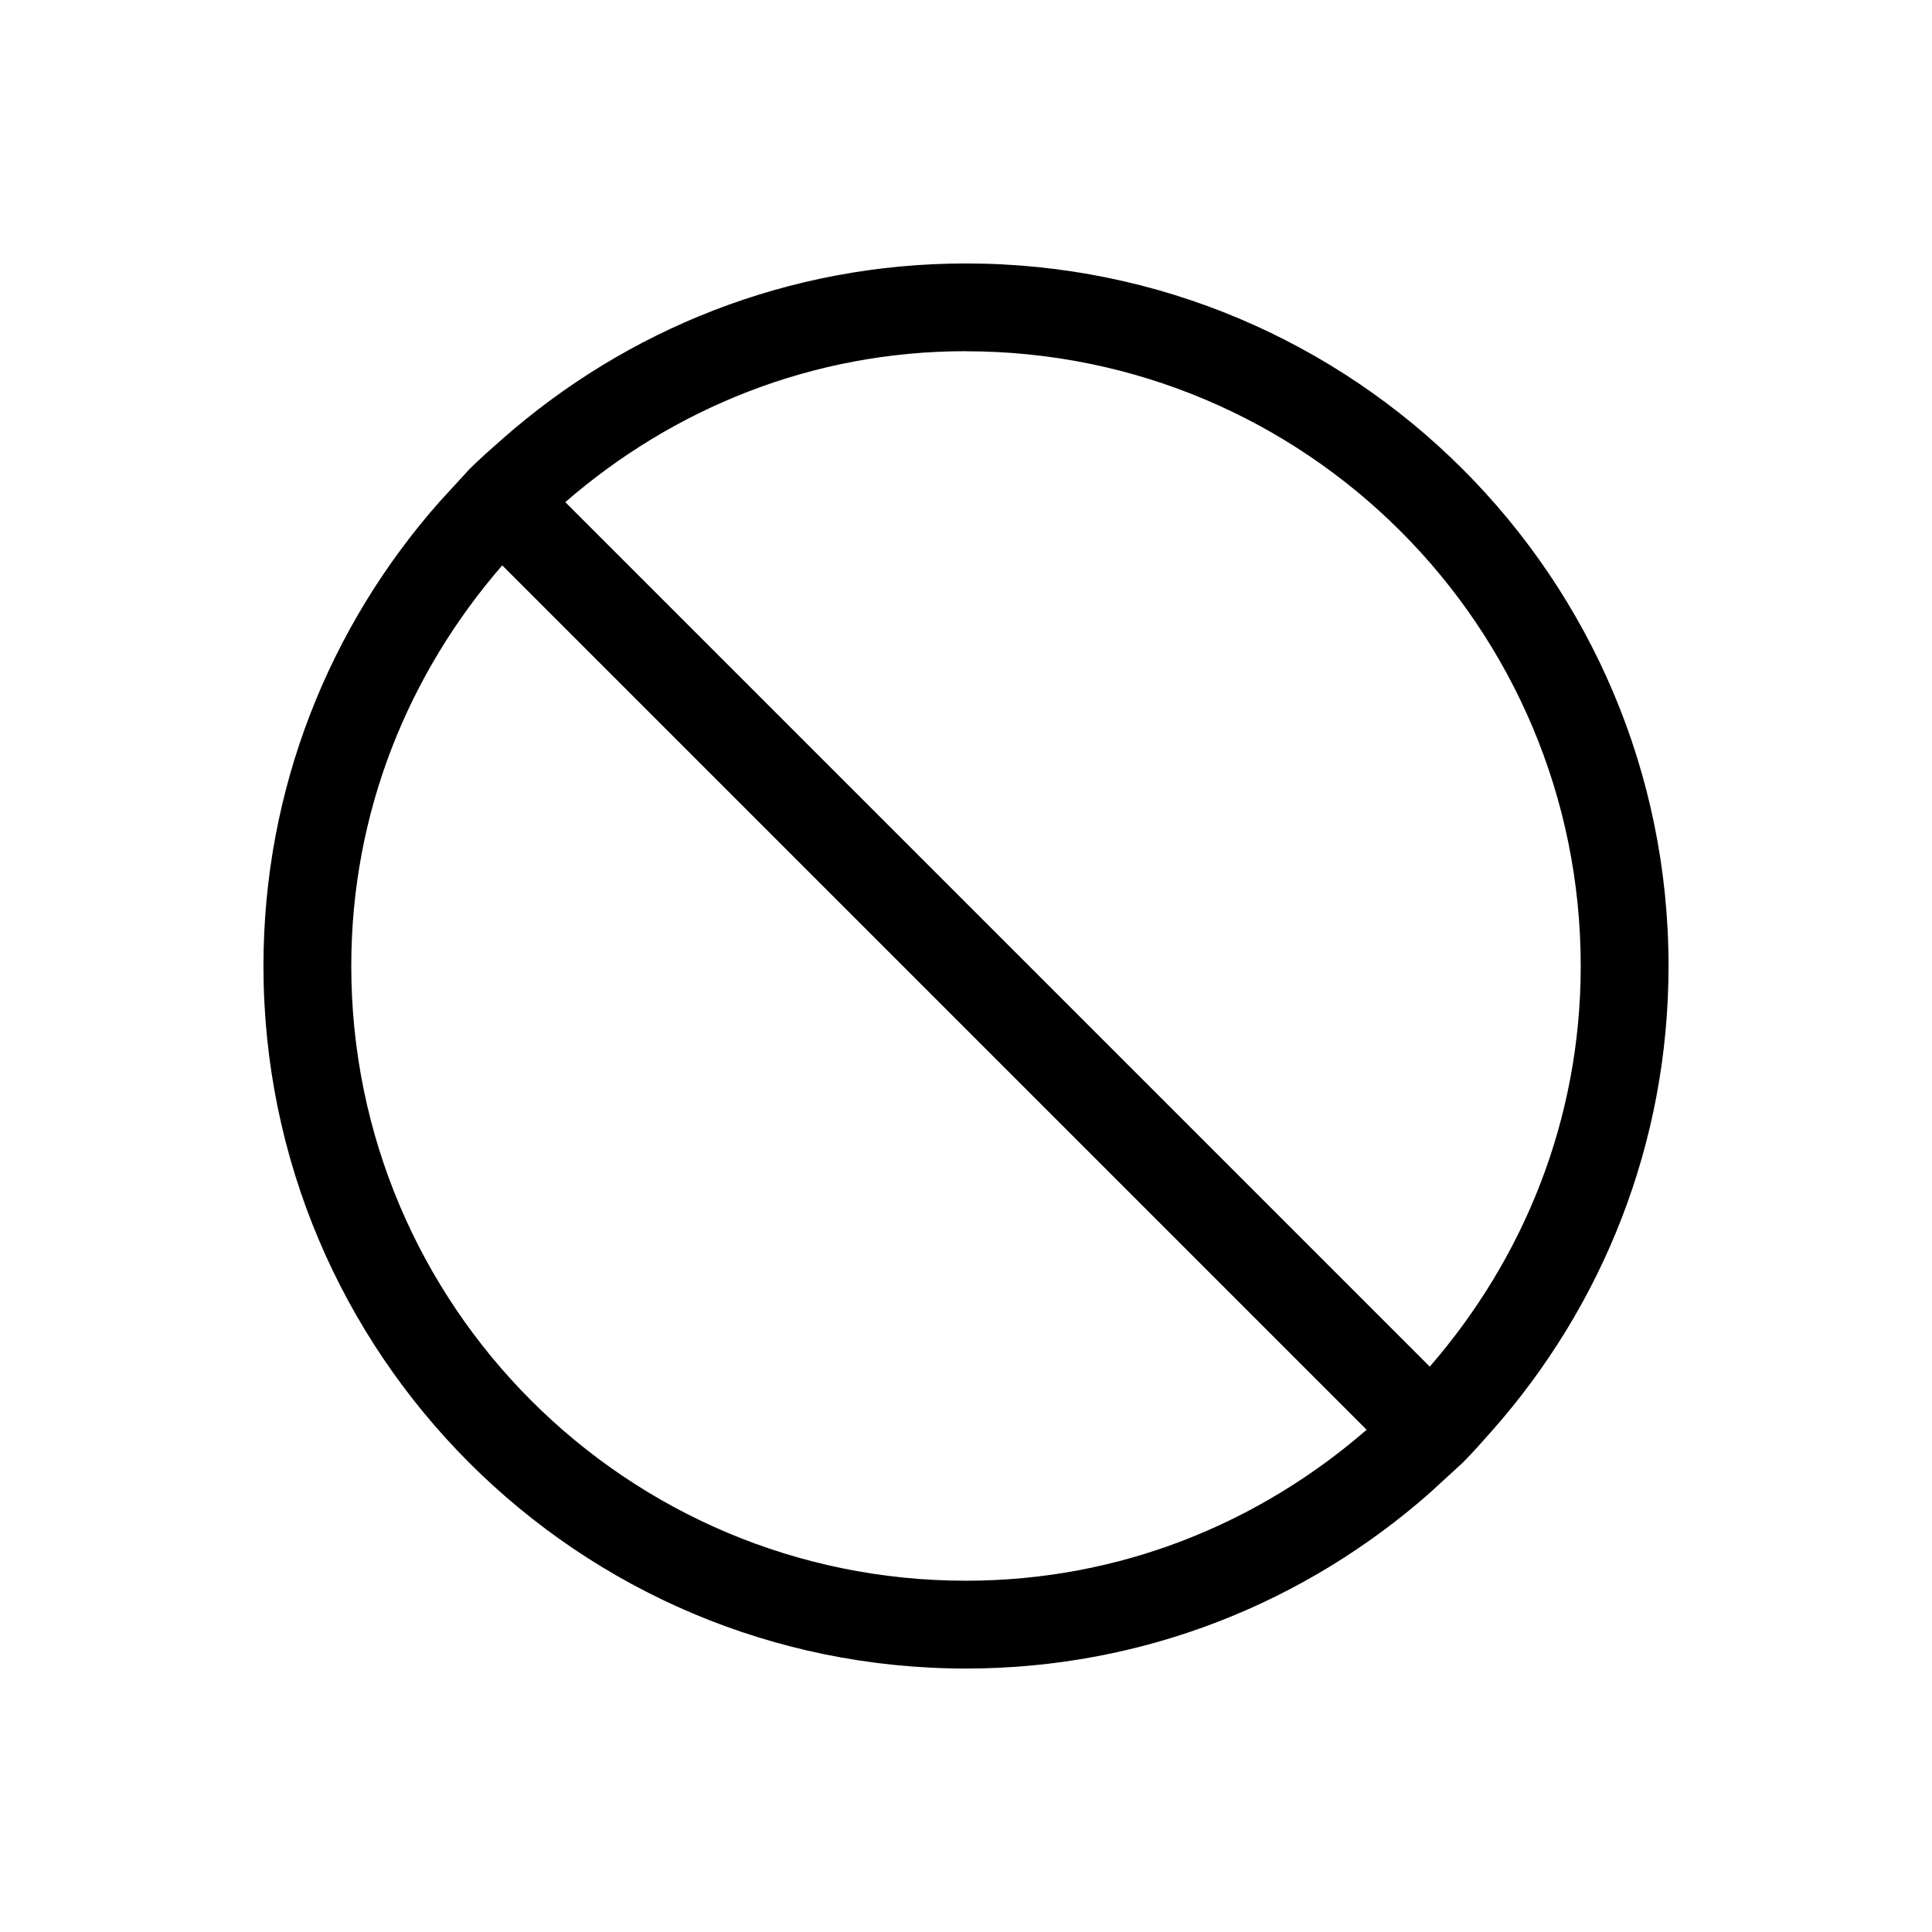
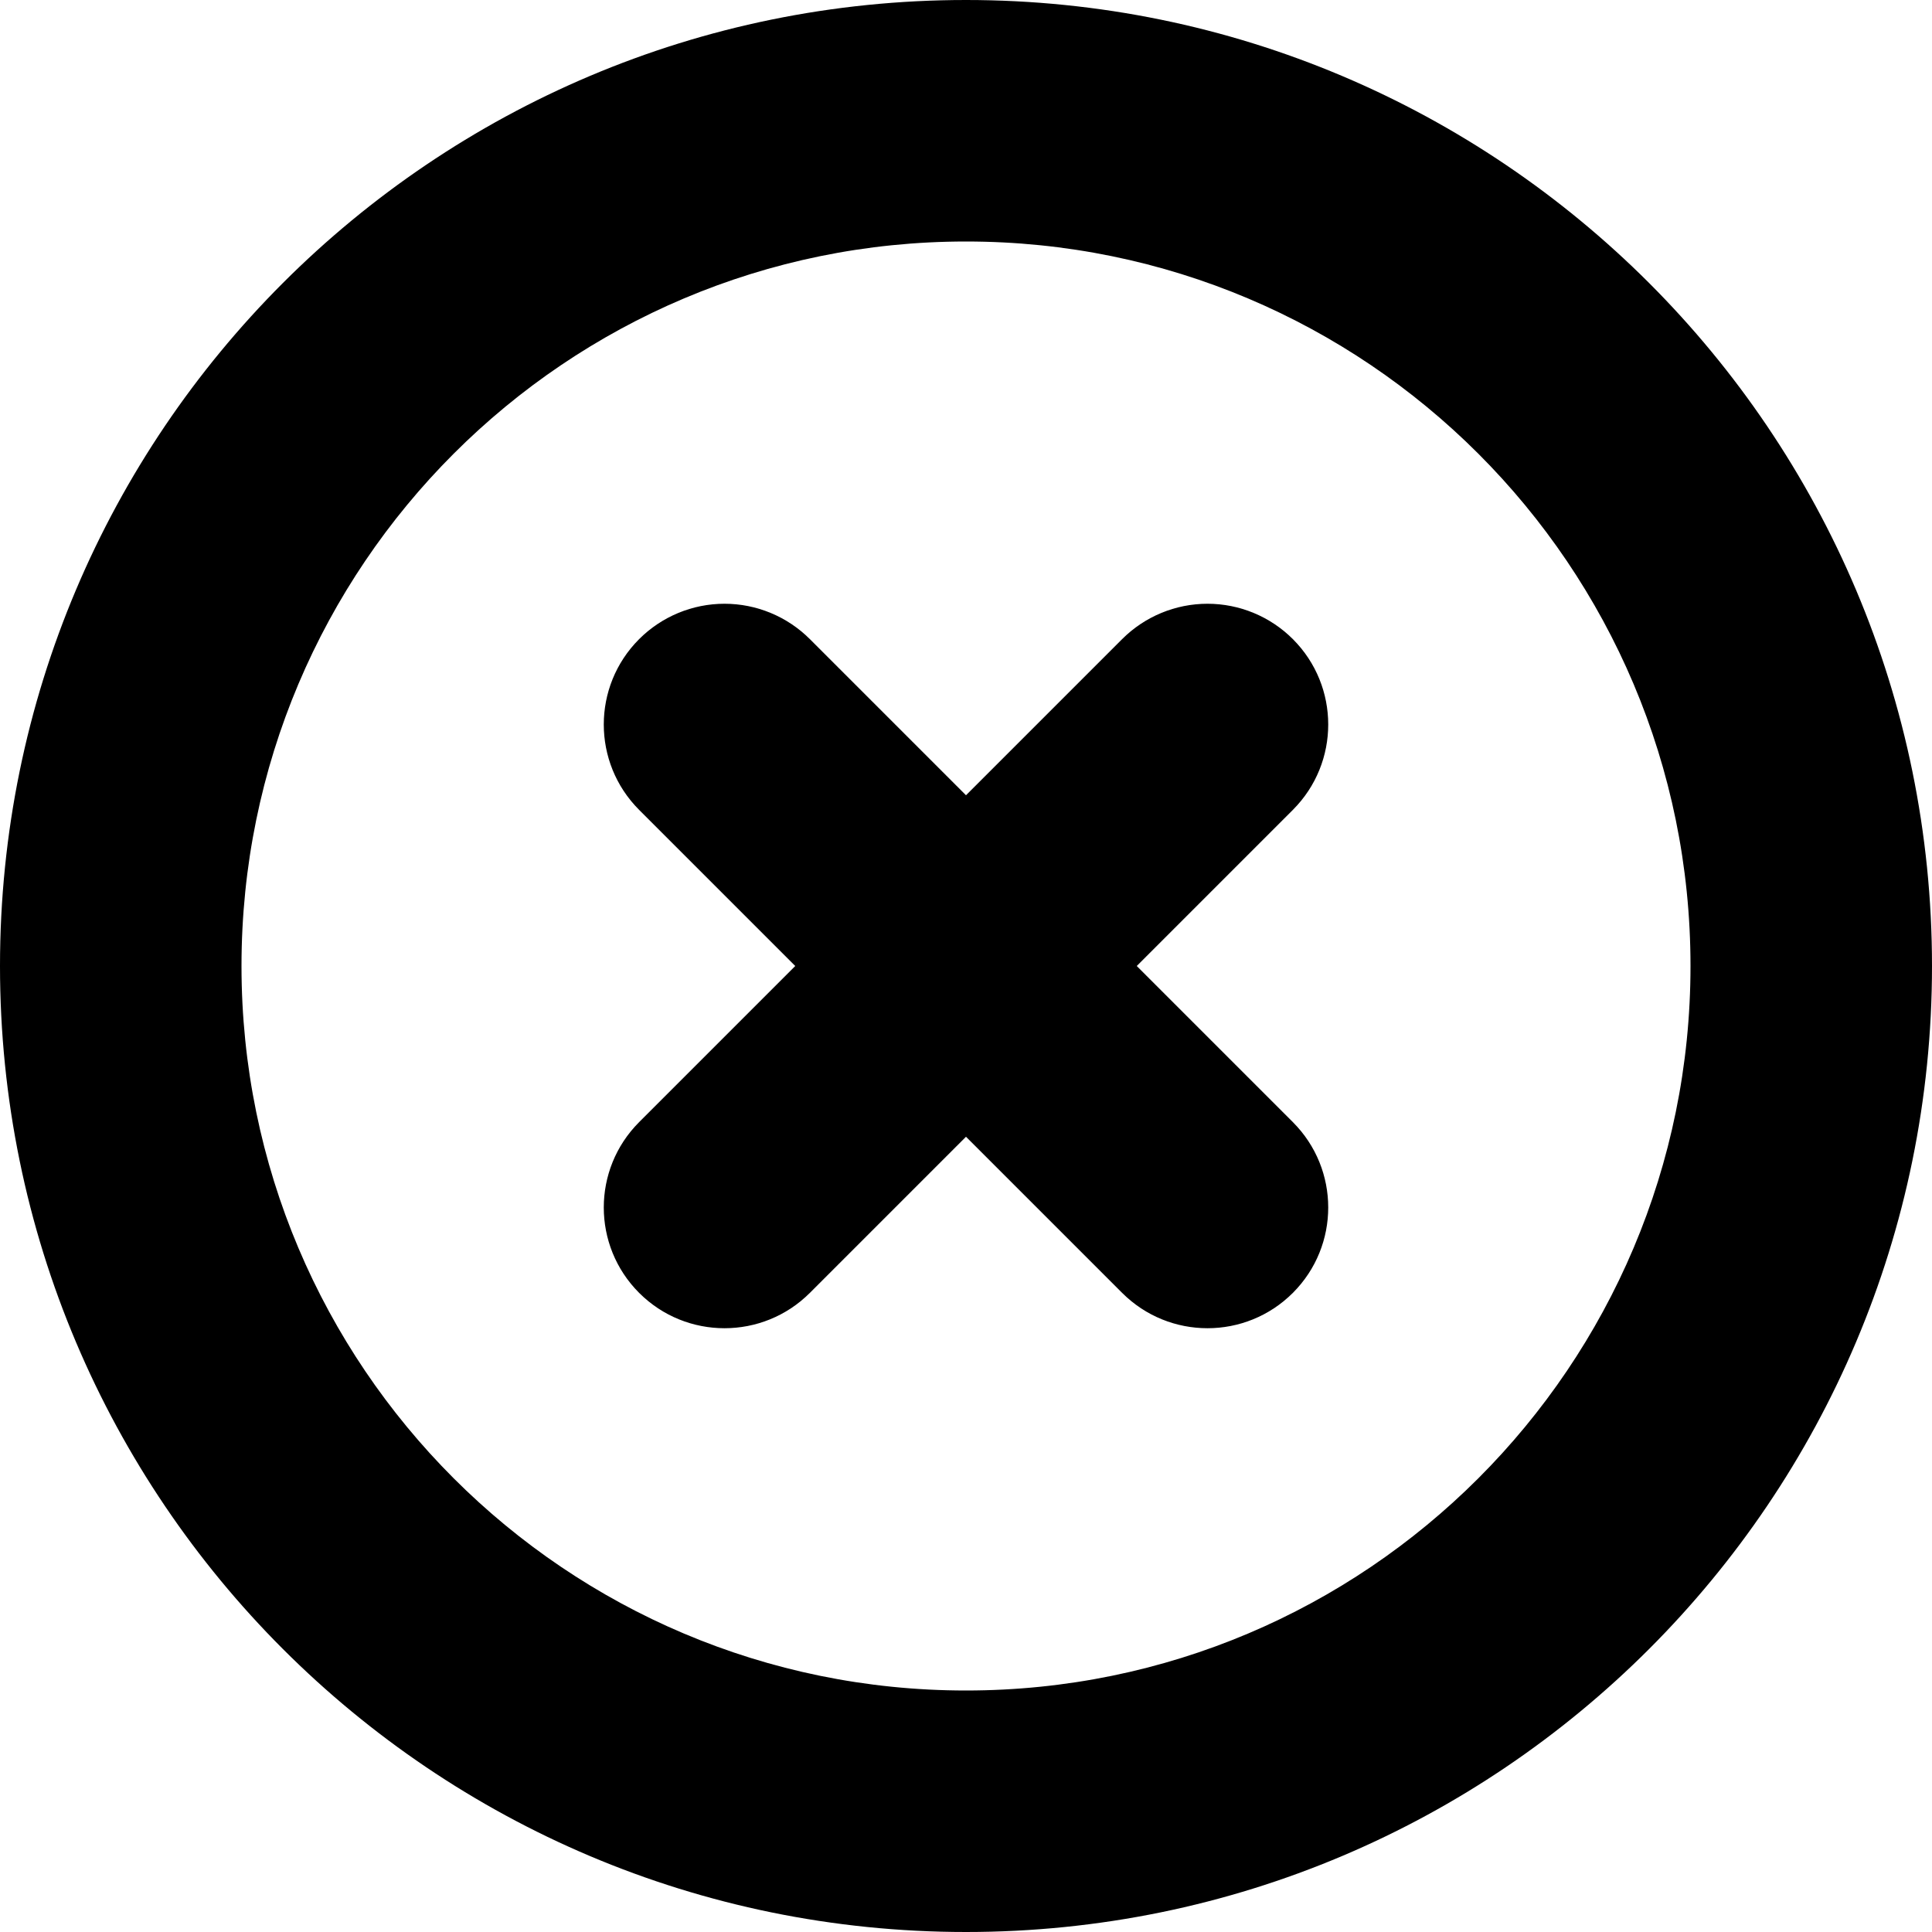
- <svg xmlns="http://www.w3.org/2000/svg" viewBox="0 0 22 22">
-   <path style="fill:currentColor;fill-opacity:1;stroke:none" transform="translate(-1-1)" d="m12 4c-2.028 0-3.871.757-5.281 2-.126.111-.256.225-.375.344l-.344.375c-1.243 1.41-2 3.254-2 5.281 0 4.418 3.582 8 8 8 2.028 0 3.871-.757 5.281-2l.375-.344c.119-.119.232-.249.344-.375 1.243-1.41 2-3.254 2-5.281 0-4.418-3.582-8-8-8m0 1c3.866 0 7 3.134 7 7 0 1.754-.653 3.334-1.719 4.562l-9.844-9.844c1.228-1.066 2.809-1.719 4.562-1.719m-5.281 2.438l9.844 9.844c-1.228 1.066-2.809 1.719-4.562 1.719-3.866 0-7-3.134-7-7 0-1.754.653-3.334 1.719-4.562" />
+ <svg xmlns="http://www.w3.org/2000/svg" width="16" height="16" version="1.1">
+   <path d="m8 0c-4.418 0-8 3.582-8 8s3.582 8 8 8 8-3.582 8-8-3.582-8-8-8zm0 2c3.314 0 6 2.686 6 6 0 3.314-2.686 6-6 6-3.314 0-6-2.686-6-6 0-3.314 2.686-6 6-6zm-2 3a1 1 0 0 0-0.707 0.293 1 1 0 0 0 0 1.414l1.293 1.293-1.293 1.293a1 1 0 0 0 0 1.414 1 1 0 0 0 1.414 0l1.293-1.293 1.293 1.293a1 1 0 0 0 1.414 0 1 1 0 0 0 0-1.414l-1.293-1.293 1.293-1.293a1 1 0 0 0 0-1.414 1 1 0 0 0-0.707-0.293 1 1 0 0 0-0.707 0.293l-1.293 1.293-1.293-1.293a1 1 0 0 0-0.707-0.293z" style="fill:currentColor" />
</svg>
